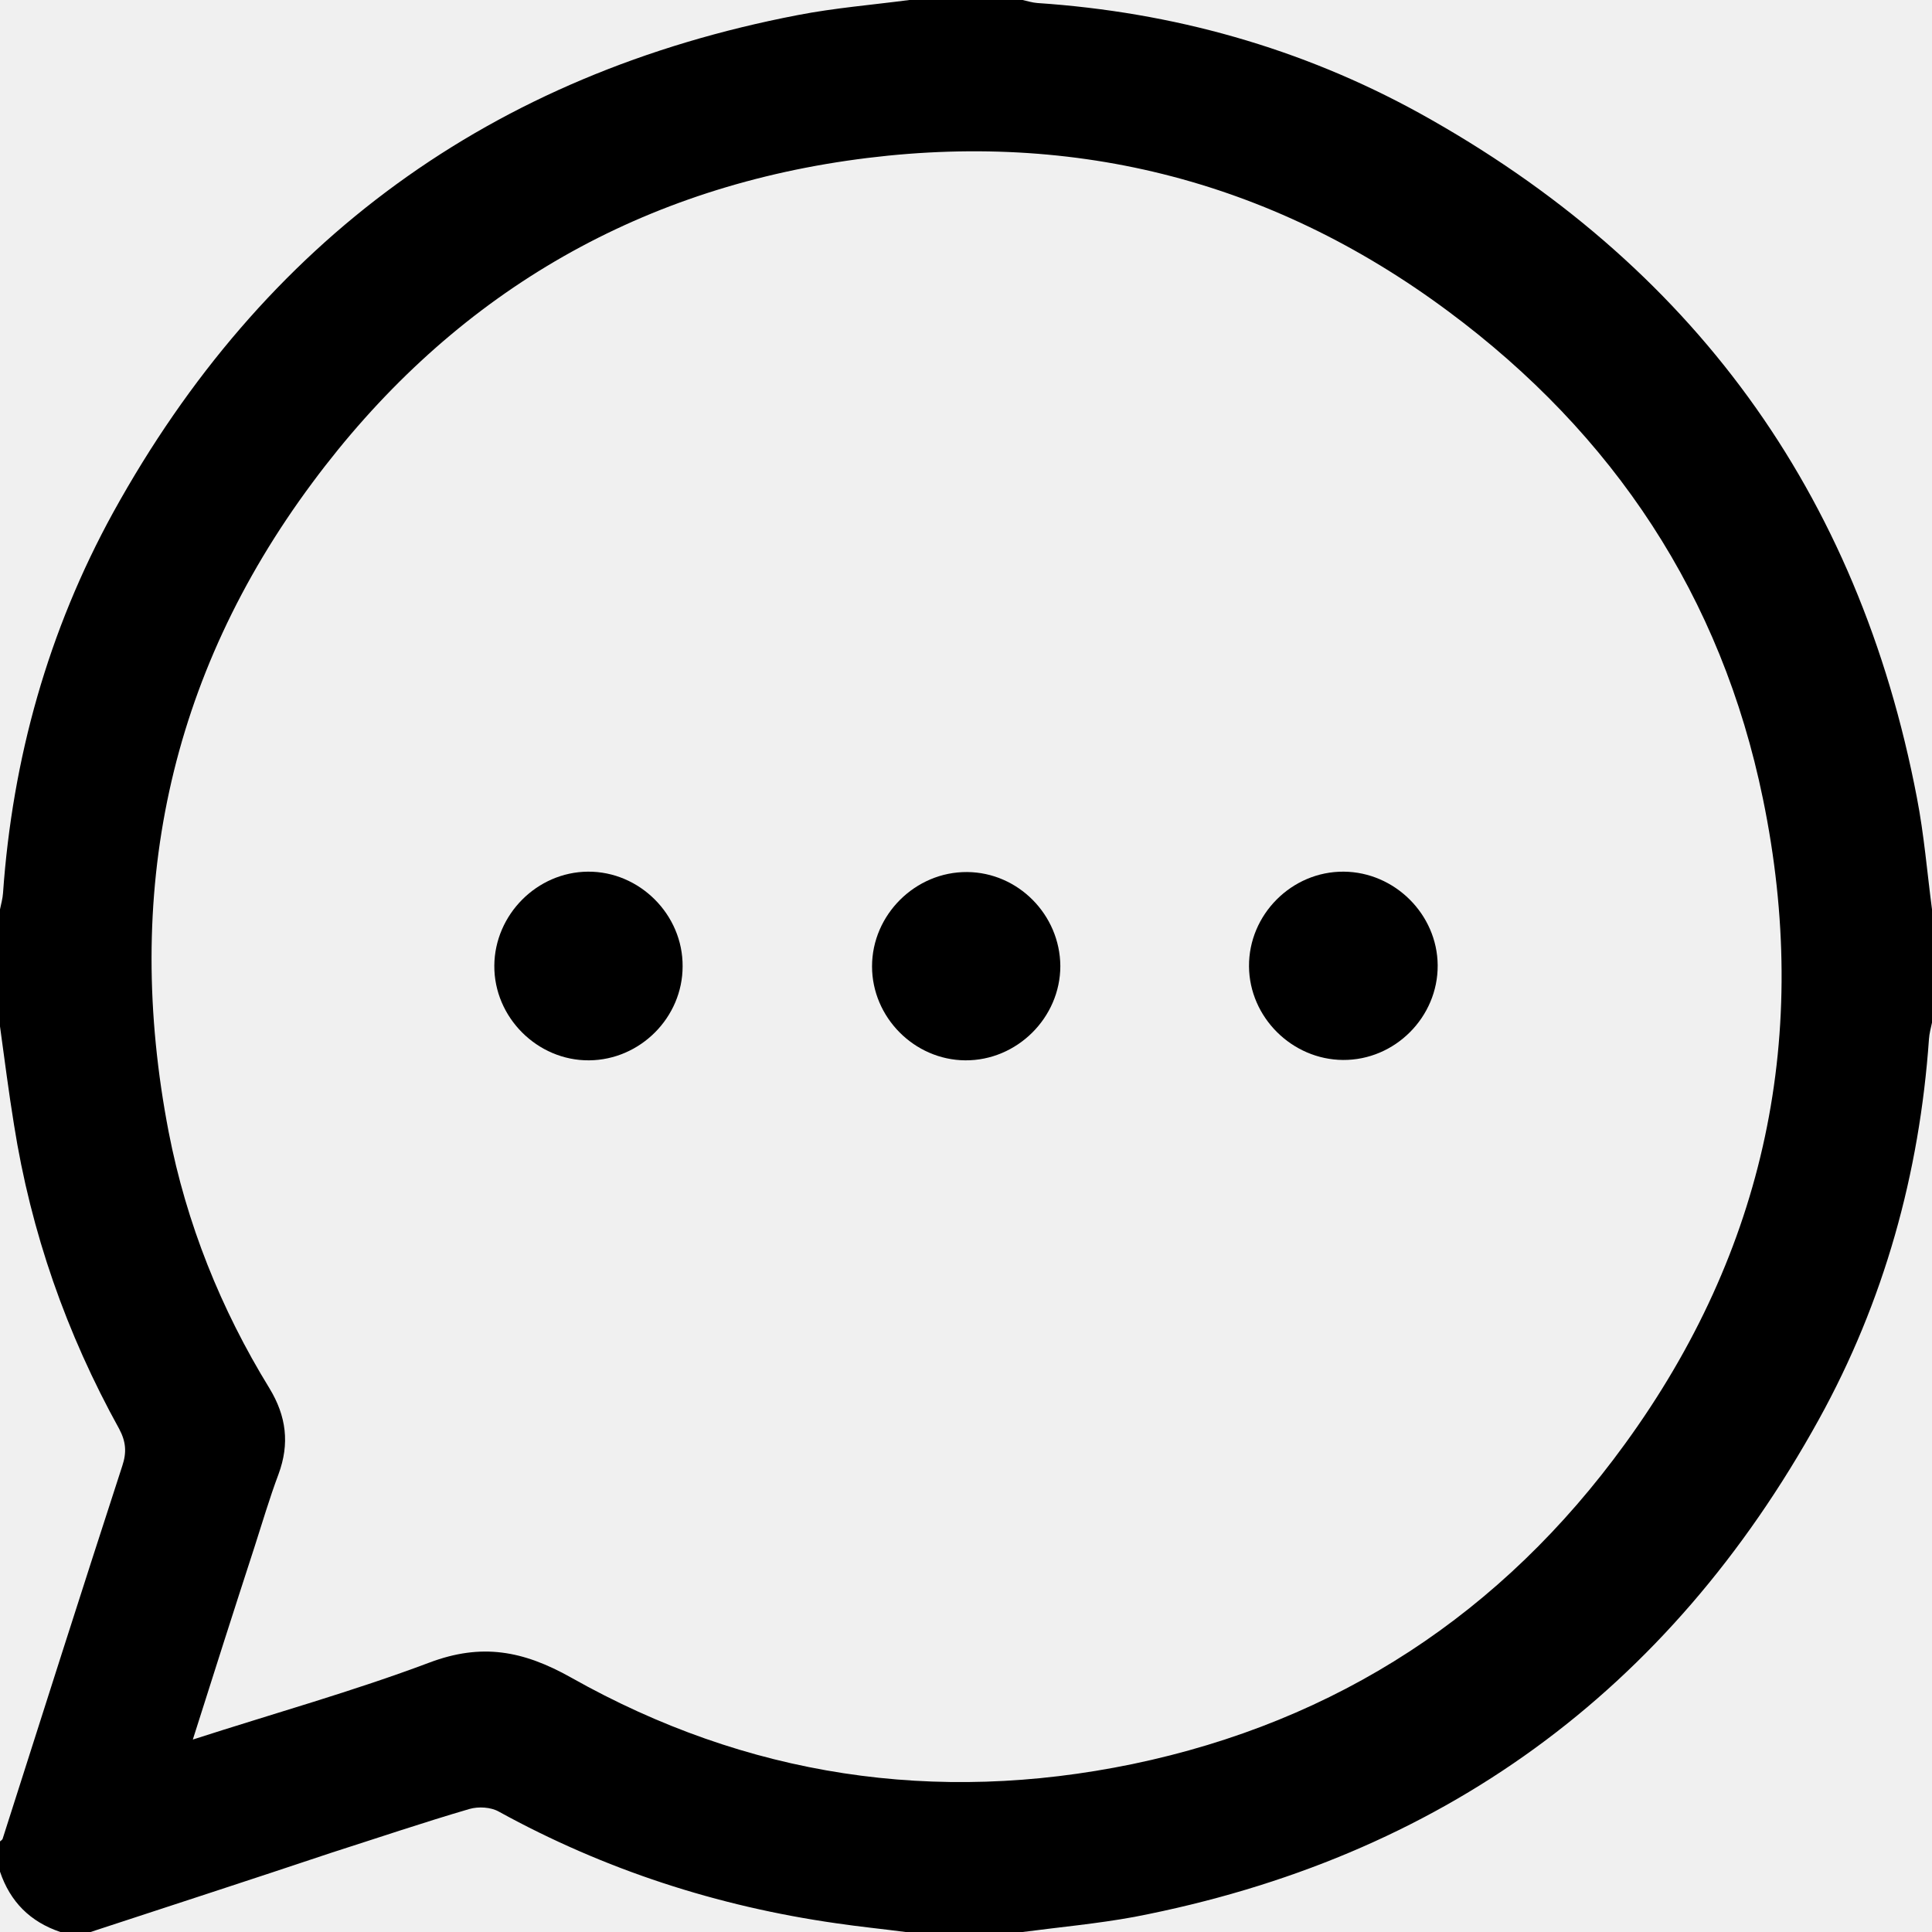
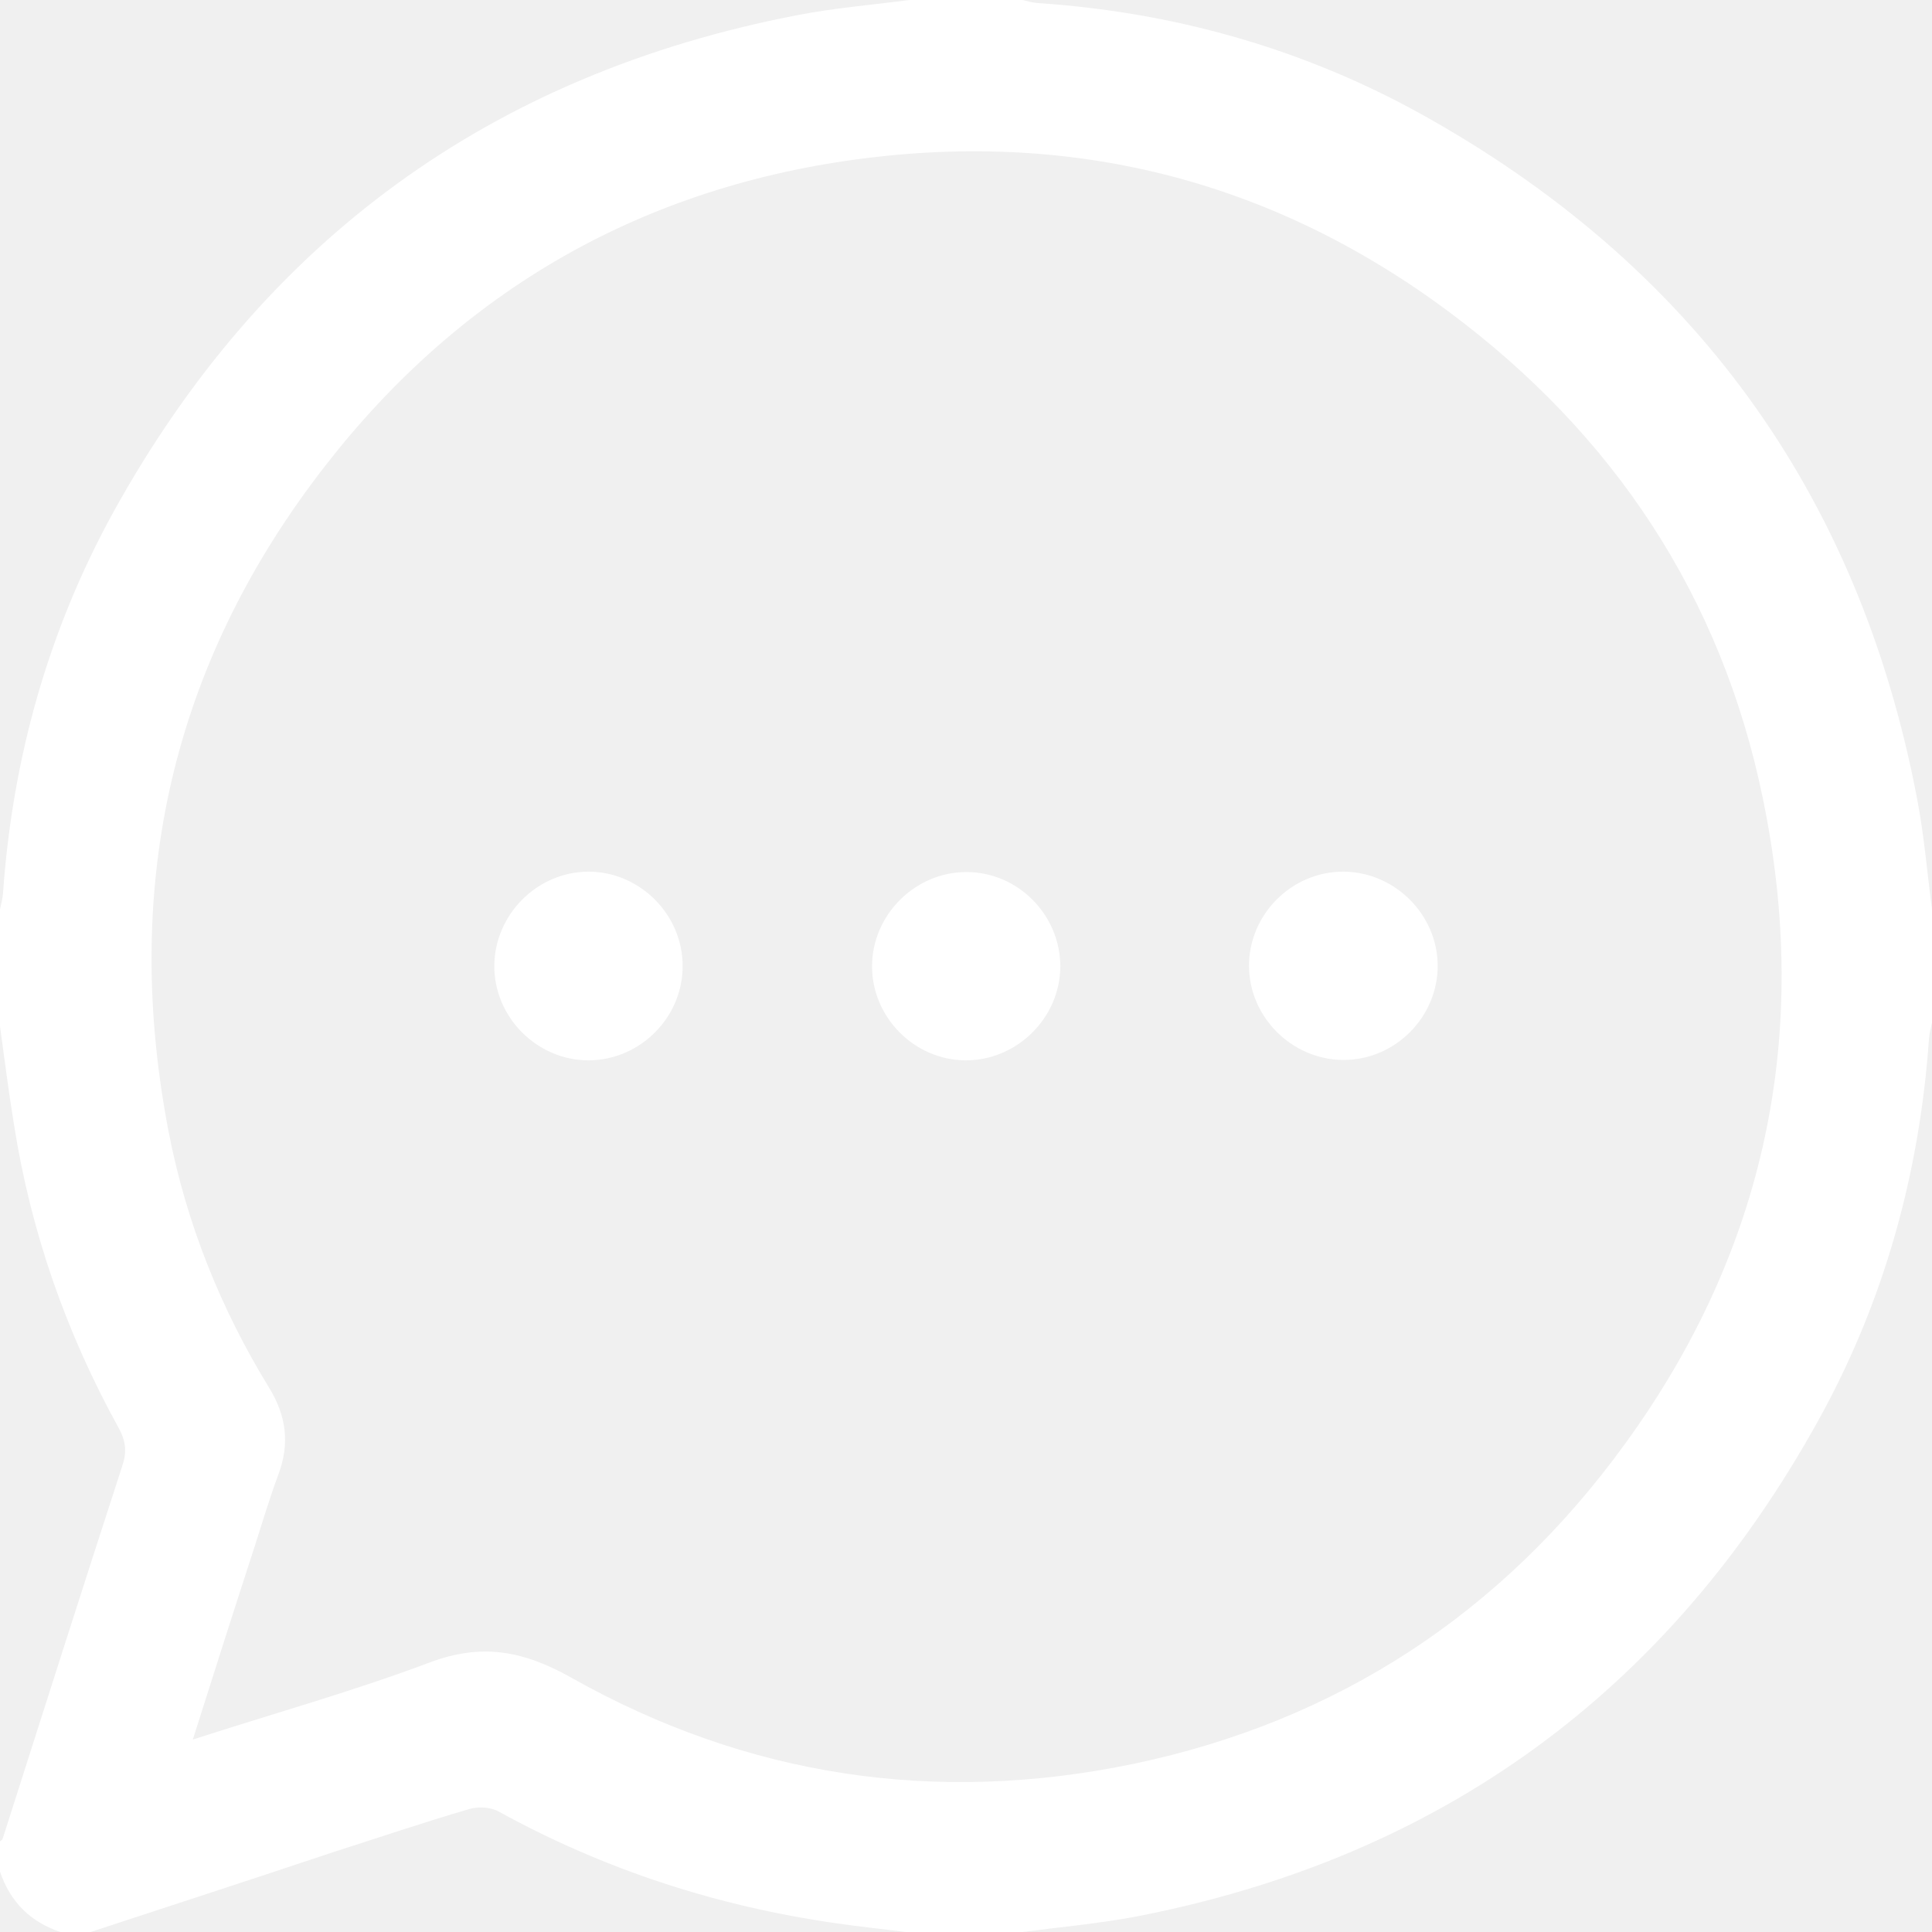
<svg xmlns="http://www.w3.org/2000/svg" version="1.1" id="Слой_1" x="0px" y="0px" viewBox="0 0 512 512" style="enable-background:new 0 0 512 512;" xml:space="preserve">
+   <style type="text/css">
+ 		path {
+ 			fill: #fff;
+ 		}
+ 	</style>
  <g>
    <path d="M271,512c-10.3,0-20.7,0-31,0c-6.1-0.8-12.2-1.4-18.3-2.3c-31.6-4.5-61.5-14.2-89.5-29.6c-2.1-1.2-5.4-1.4-7.8-0.7   c-12.3,3.6-24.4,7.7-36.6,11.6C66.6,498.1,45.3,505,24,512c-2.7,0-5.3,0-8,0c-8-2.7-13.3-8-16-16c0-2.7,0-5.3,0-8   c0.2-0.2,0.6-0.4,0.7-0.7c10.5-32.9,21-65.9,31.7-98.8c1.2-3.6,1-6.4-0.8-9.8c-14-25.3-23.4-52.1-27.9-80.7   C2.3,289.4,1.2,280.7,0,272c0-10.3,0-20.7,0-31c0.3-1.4,0.7-2.9,0.8-4.3C3.3,201,12.8,167.1,30,135.8C69.8,63.7,130.3,19.6,211.4,4   c9.8-1.9,19.7-2.7,29.6-4c10,0,20,0,30,0c1.3,0.3,2.6,0.7,3.9,0.8c35.9,2.4,69.9,11.9,101.3,29.2C448.3,69.9,492.5,130.4,508,211.4   c1.9,9.8,2.7,19.7,4,29.6c0,10,0,20,0,30c-0.3,1.4-0.7,2.9-0.8,4.3c-2.5,35.7-11.9,69.6-29.2,100.9   C442.2,448.3,381.7,492.4,300.6,508C290.8,509.8,280.9,510.7,271,512z M51.1,461c21.7-7,42.5-12.8,62.7-20.4   c13.8-5.2,24.8-3.2,37.6,4c46.5,26.2,96.4,33.7,148.7,22.9c54.3-11.3,98-40,130.5-84.8c37.4-51.4,49.4-108.9,36.6-171   c-11-53.6-39.5-96.6-83.4-129.2c-47.5-35.3-101.1-48.4-159.4-39.9c-58.8,8.6-106.2,37.6-141.6,85.3   c-38.3,51.5-50.2,109.3-38.1,172.1c4.7,24.2,13.8,46.9,26.7,67.9c4.5,7.4,5.4,14.7,2.4,22.8c-2.4,6.4-4.3,12.9-6.4,19.4   C62,426.7,56.7,443.3,51.1,461z" />
    <path d="M156.1,281c-13.7,0.1-25.2-11.4-25.1-25.1c0.1-13.5,11.3-24.8,24.8-24.9c13.7-0.1,25.2,11.4,25.1,25.1   C180.9,269.6,169.7,280.9,156.1,281z" />
    <path d="M281,256c0,13.7-11.5,25.1-25.2,25c-13.5-0.1-24.7-11.4-24.7-24.9c0-13.7,11.5-25.1,25.2-25   C269.8,231.2,280.9,242.4,281,256z" />
    <path d="M381,255.8c0.1,13.7-11.3,25.2-25.1,25.1c-13.5-0.1-24.8-11.3-24.9-24.8c-0.1-13.7,11.3-25.2,25.1-25.1   C369.6,231.1,380.9,242.3,381,255.8z" />
  </g>
</svg>
